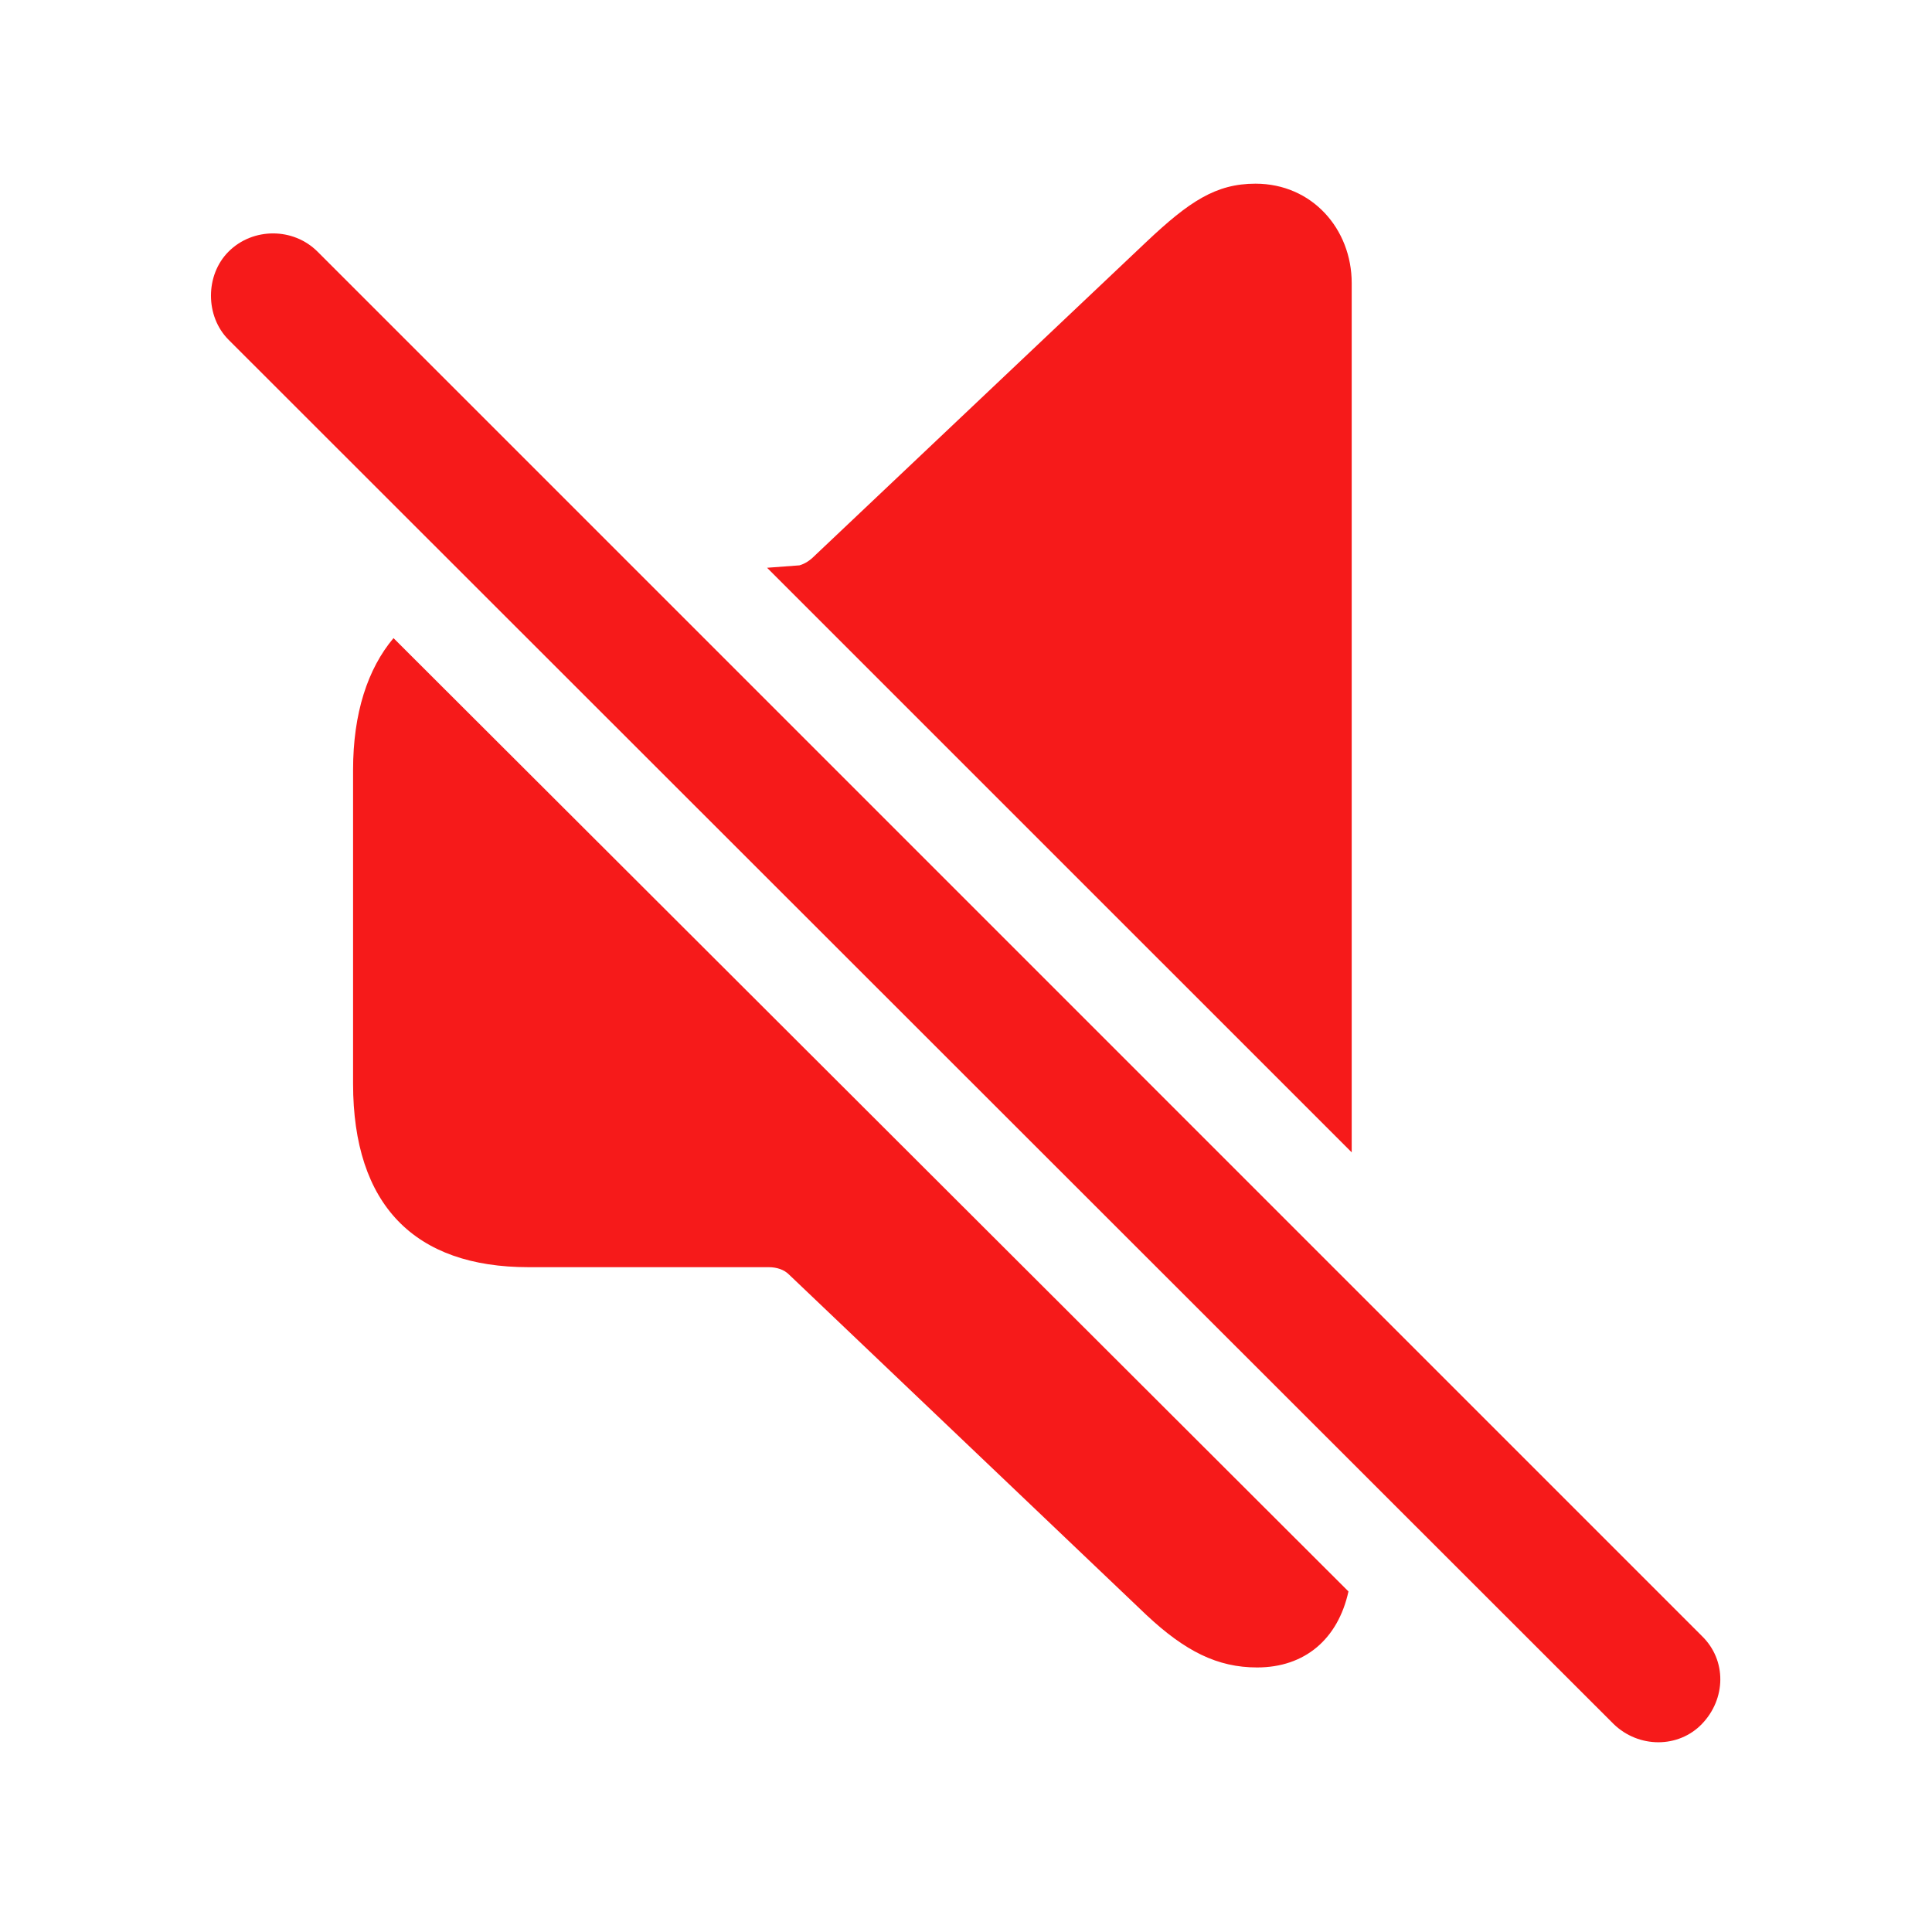
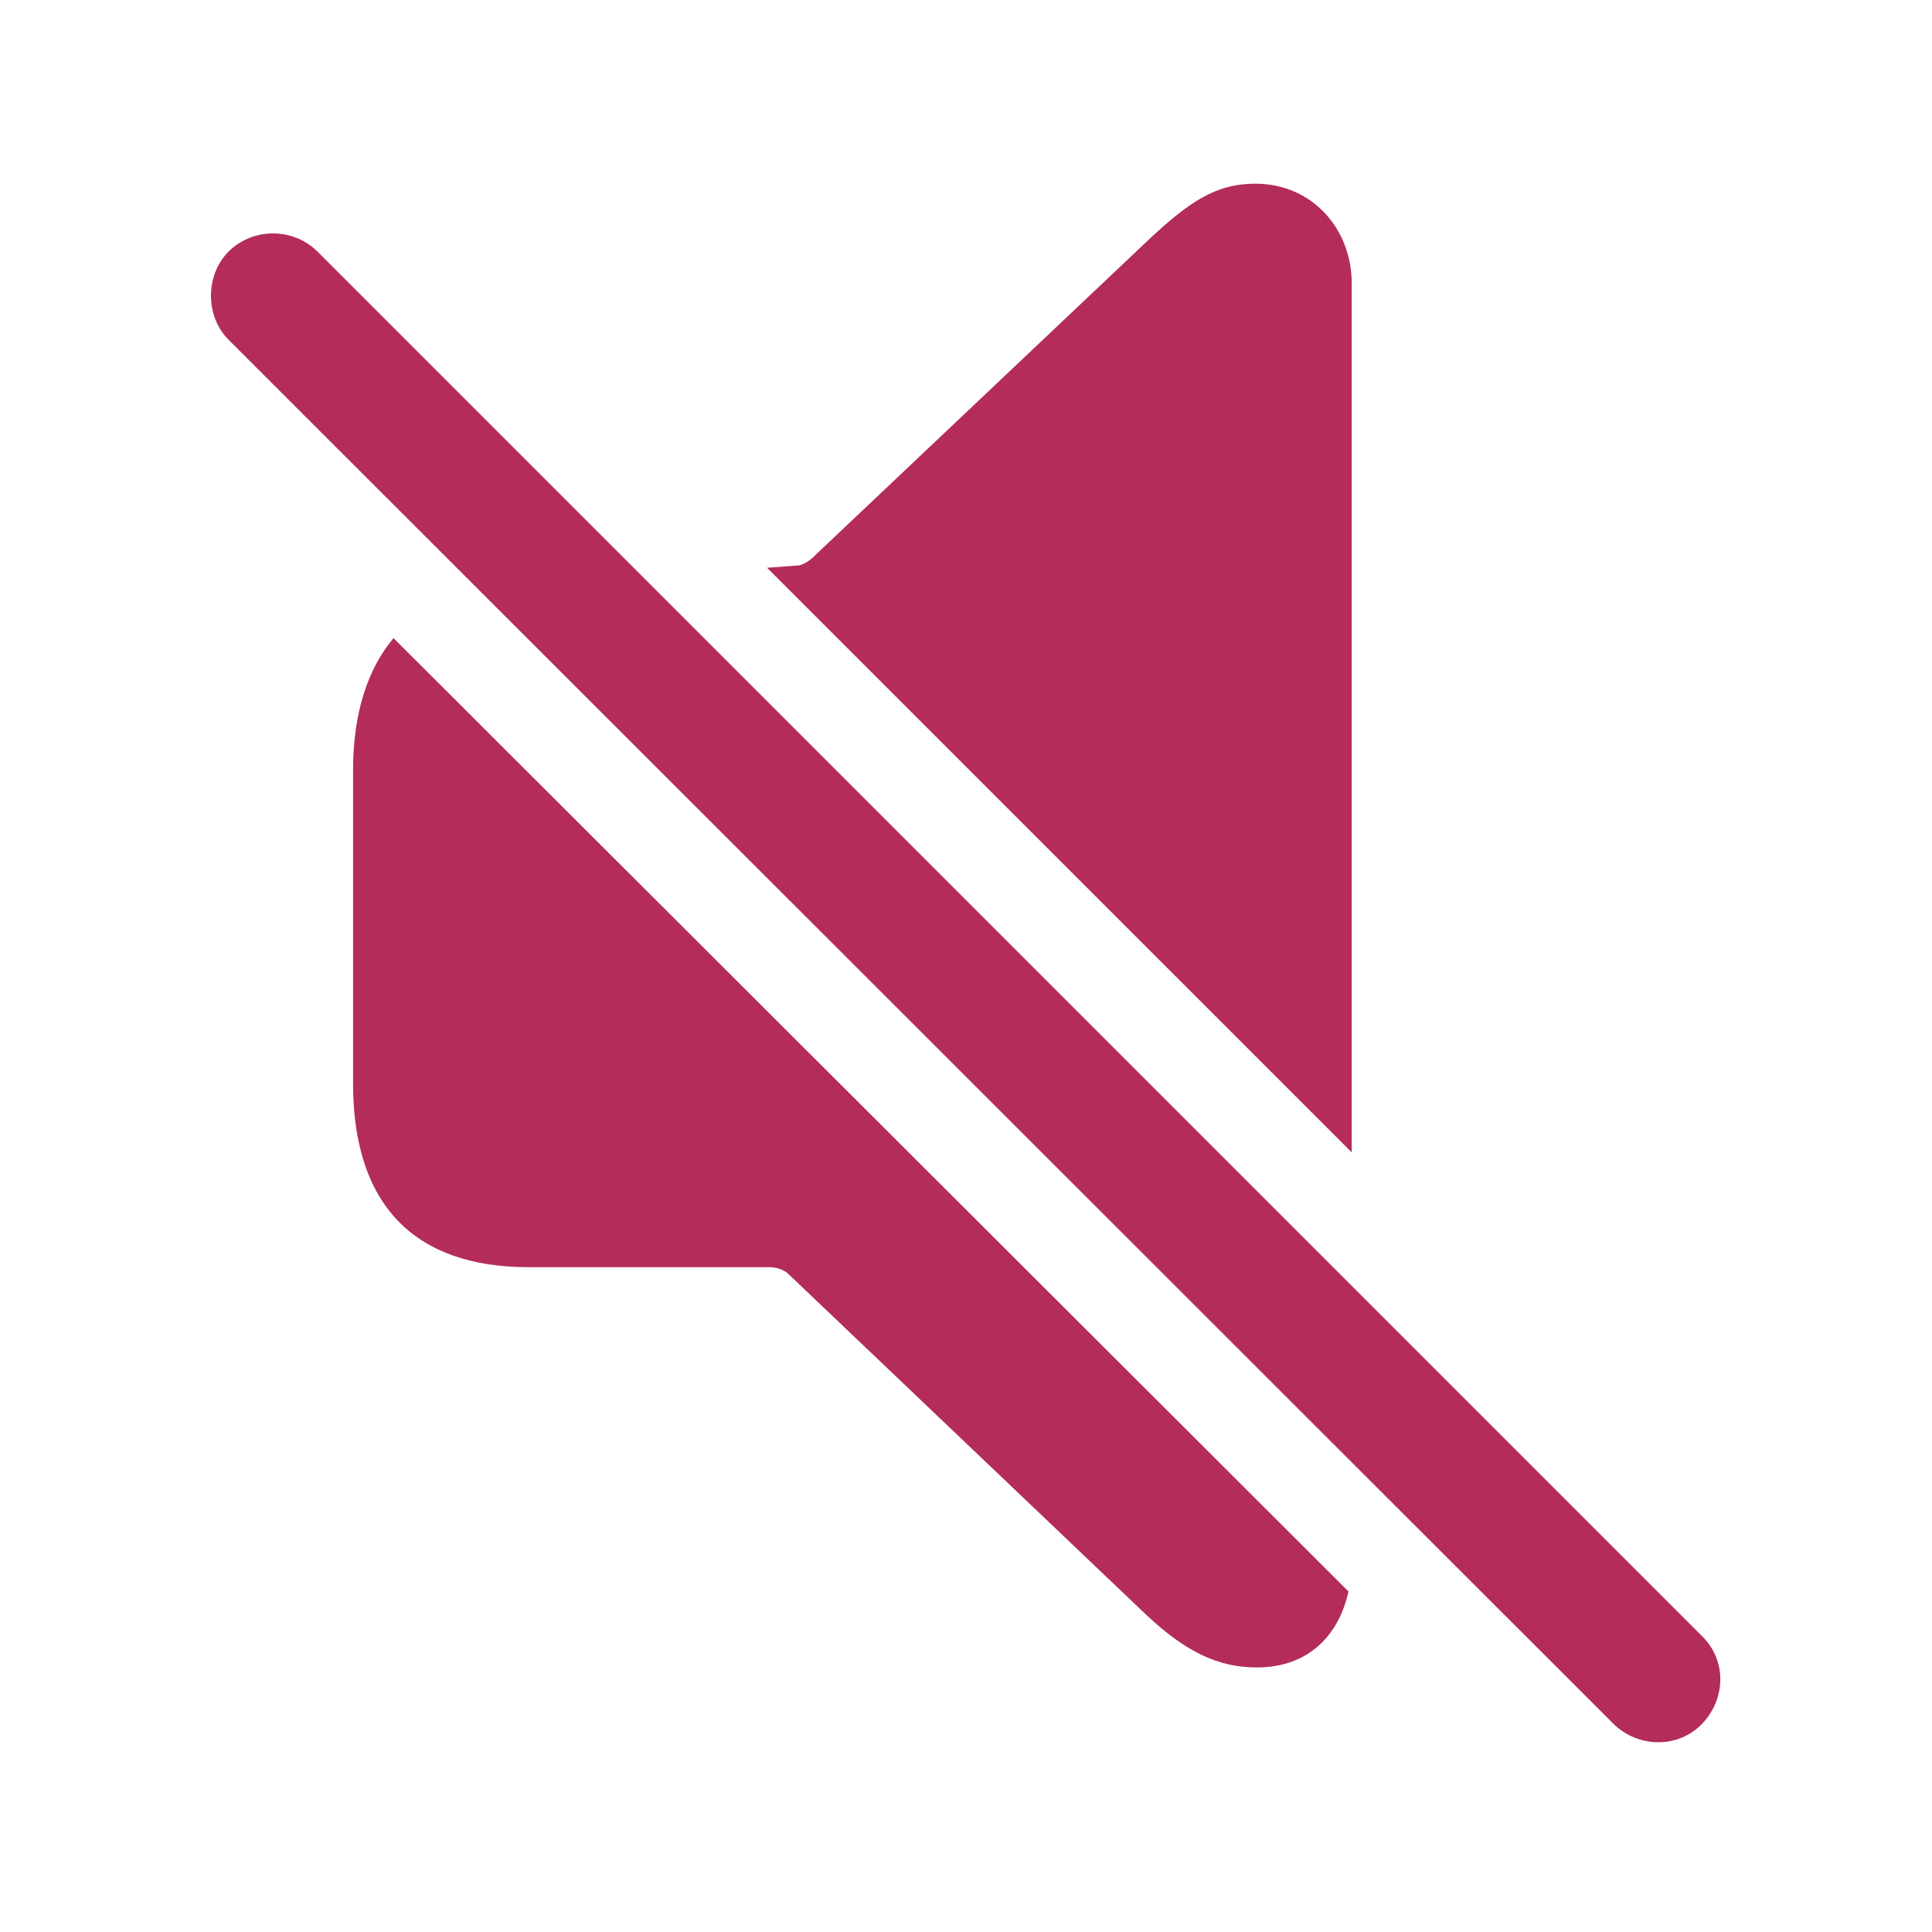
- <svg xmlns="http://www.w3.org/2000/svg" fill="#f61a1a" width="120px" height="120px" viewBox="0 0 56 56">
+ <svg xmlns="http://www.w3.org/2000/svg" fill="#b42c58" width="120px" height="120px" viewBox="0 0 56 56">
  <path d="M 39.18 33.402 L 39.18 8.207 C 39.18 6.637 38.031 5.324 36.391 5.324 C 35.242 5.324 34.469 5.84 33.227 7.012 L 23.617 16.105 C 23.477 16.246 23.336 16.34 23.172 16.387 L 22.234 16.457 Z M 46.773 49.973 C 47.5 50.676 48.648 50.676 49.328 49.973 C 50.031 49.246 50.055 48.121 49.328 47.418 L 9.203 7.293 C 8.5 6.59 7.328 6.59 6.625 7.293 C 5.945 7.973 5.945 9.168 6.625 9.848 Z M 36.437 48.332 C 37.82 48.332 38.781 47.512 39.086 46.129 L 11.406 18.496 C 10.656 19.387 10.234 20.676 10.234 22.316 L 10.234 31.41 C 10.234 34.926 12.015 36.73 15.32 36.73 L 22.281 36.73 C 22.515 36.73 22.727 36.801 22.867 36.941 L 33.227 46.809 C 34.352 47.863 35.289 48.332 36.437 48.332 Z" />
</svg>
